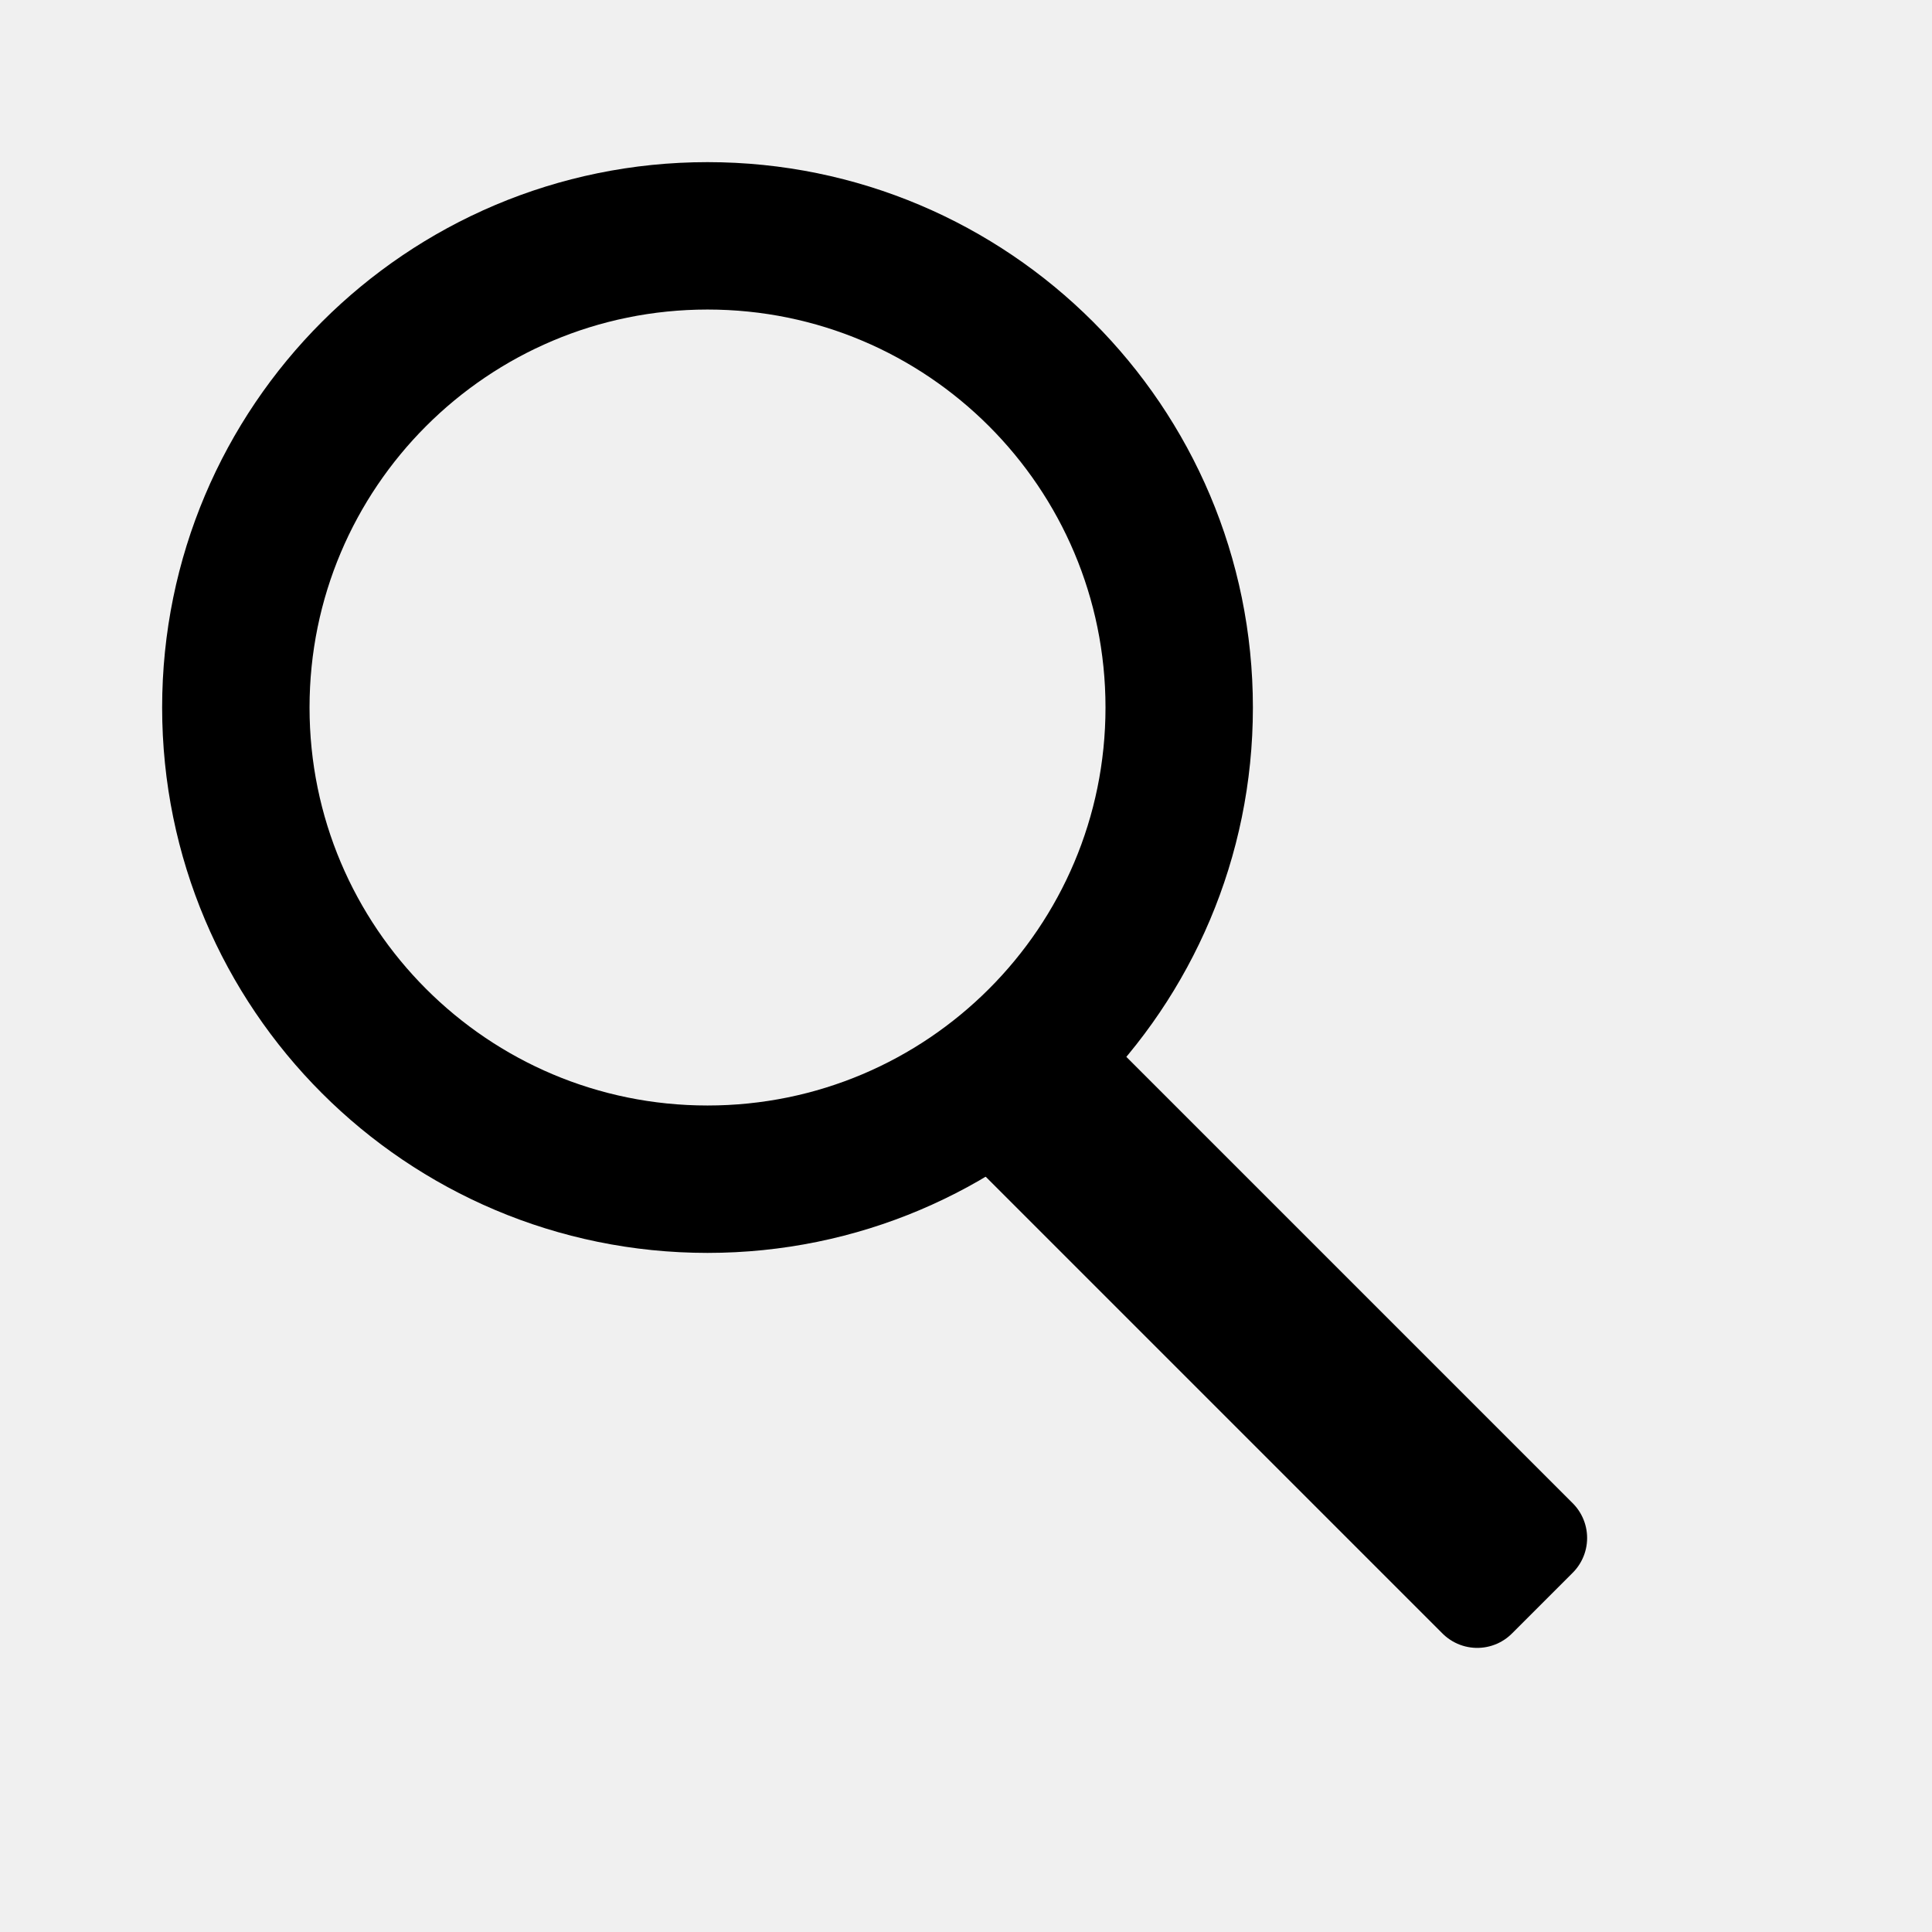
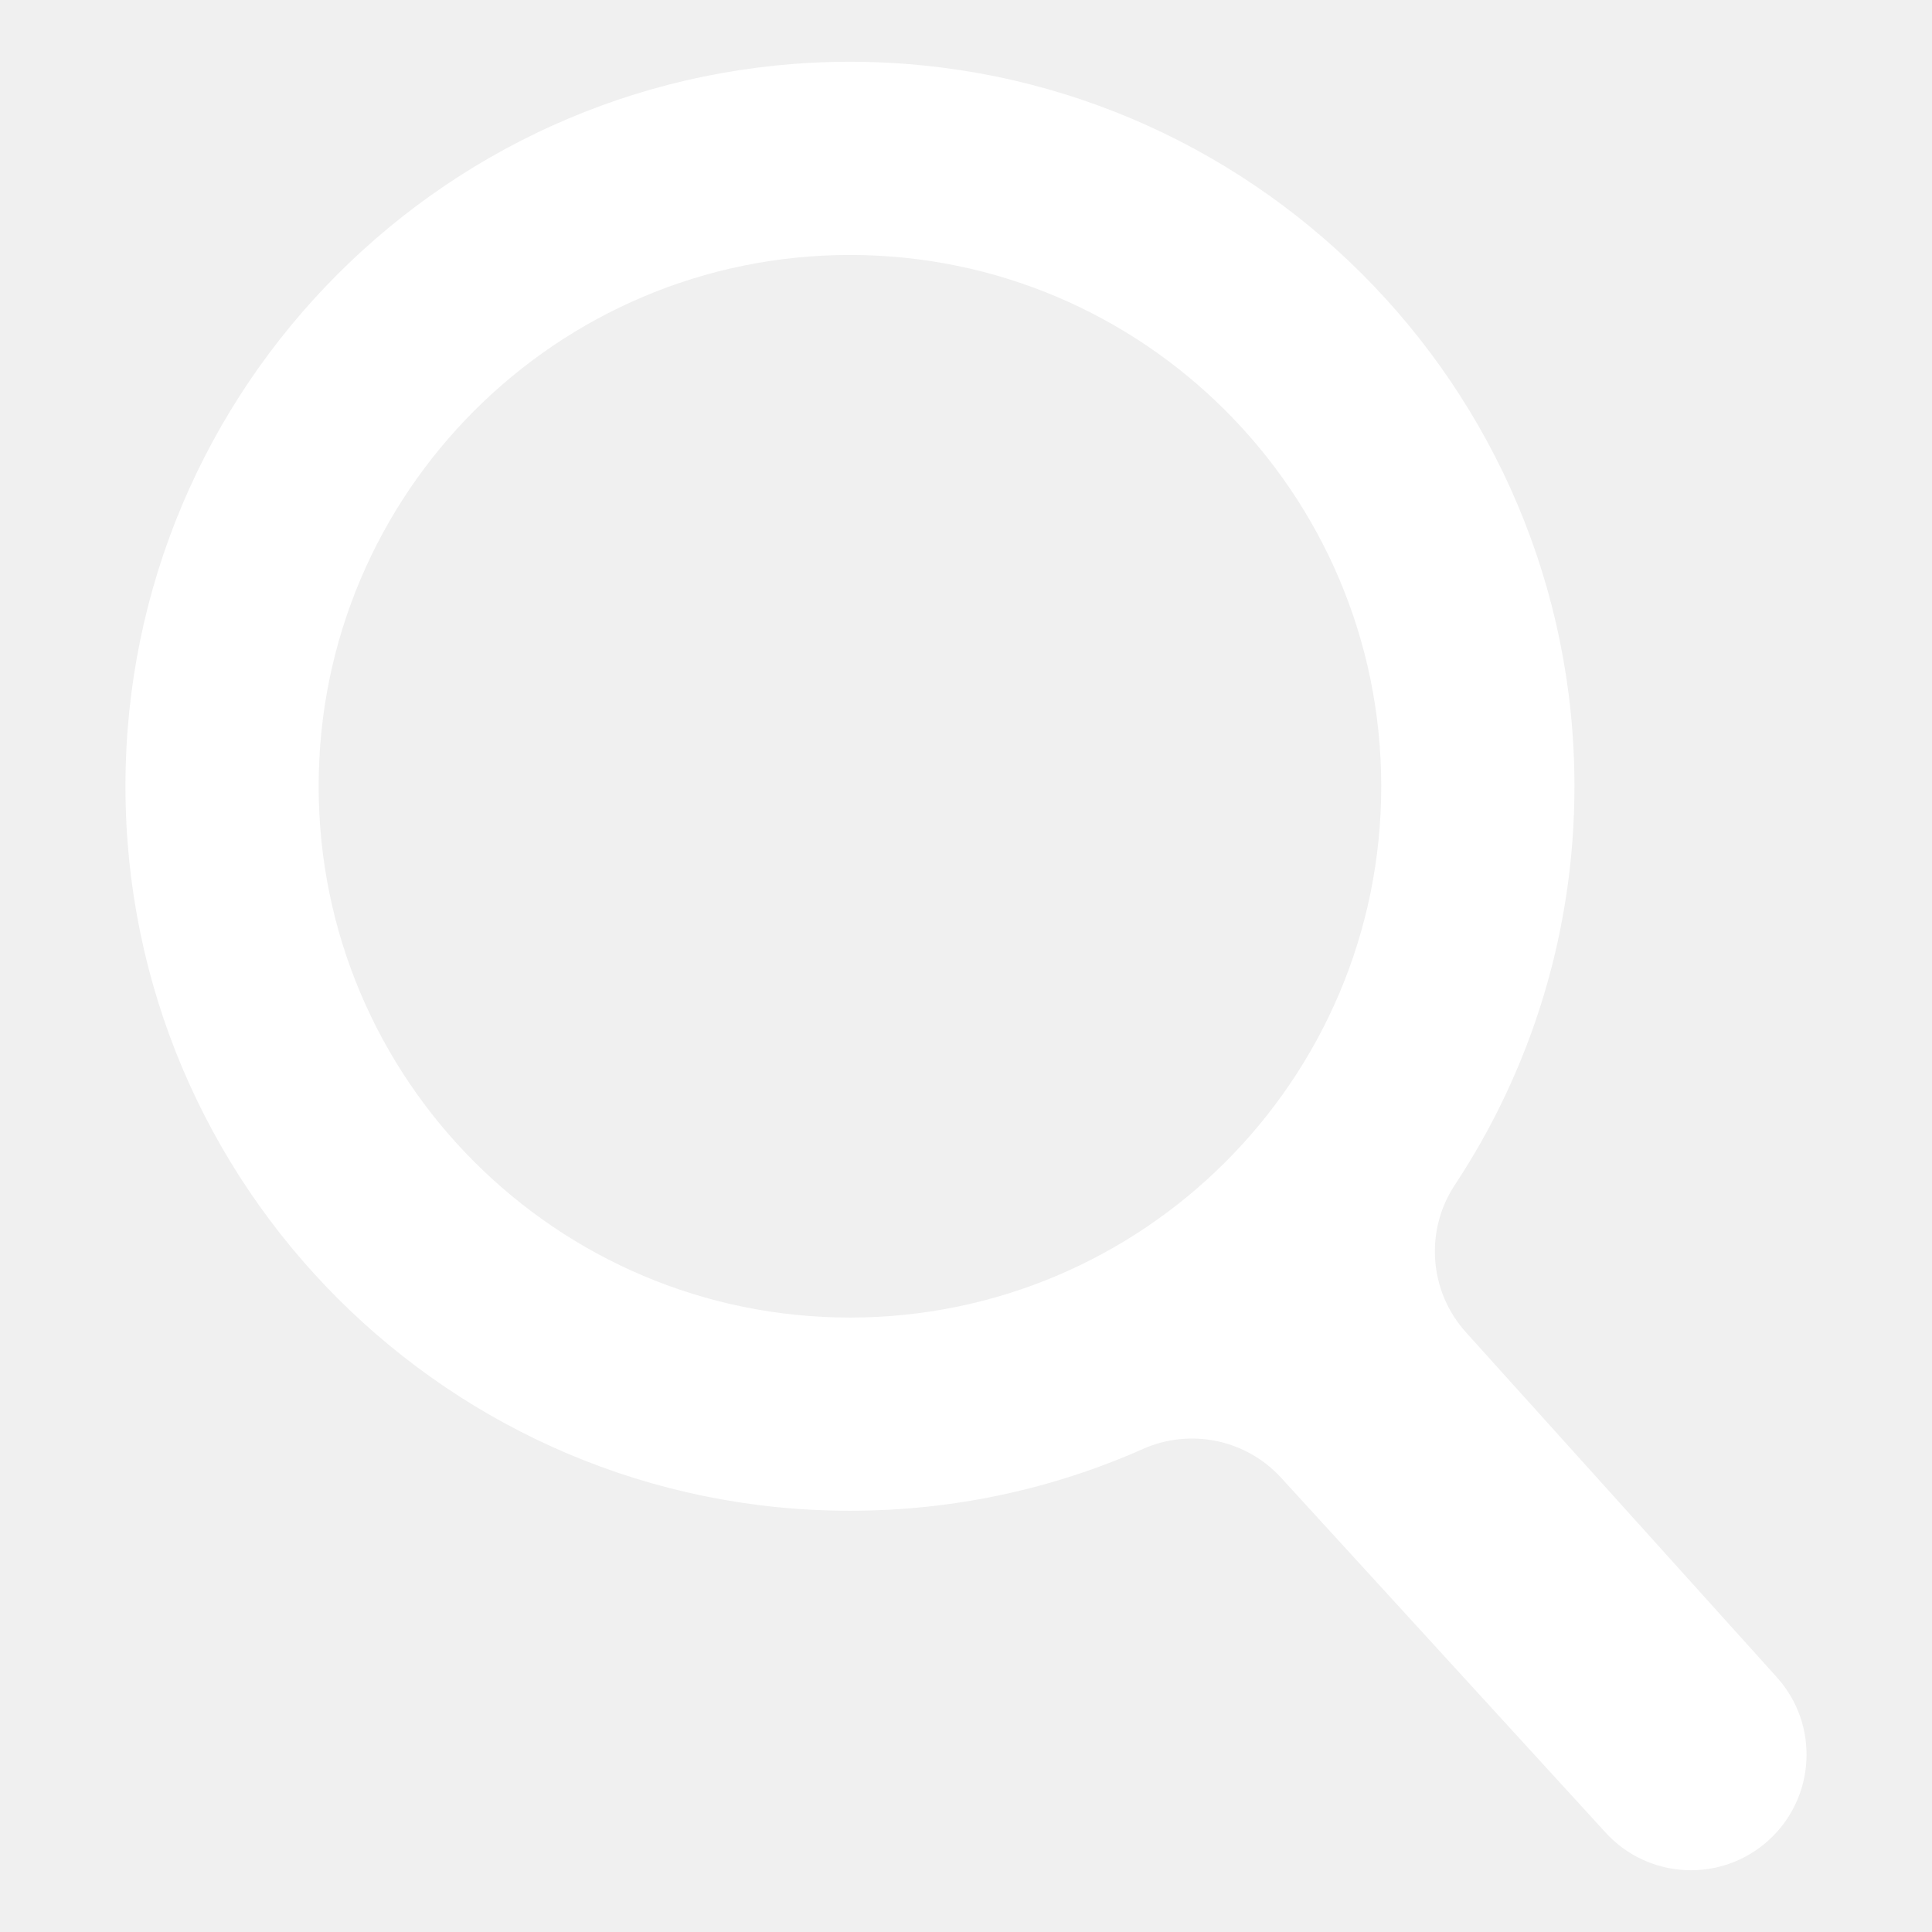
- <svg xmlns="http://www.w3.org/2000/svg" width="100%" height="100%" viewBox="0 0 4096 4096" version="1.1" xml:space="preserve" style="fill-rule:evenodd;clip-rule:evenodd;stroke-linecap:round;stroke-linejoin:round;stroke-miterlimit:1.5;">
-   <circle cx="1500" cy="1500" r="1000" style="fill:none;stroke:#000;stroke-width:312.5px;" />
-   <path d="M3260.66,3260.66l-1060.66,-1060.66l-128.831,128.831l1060.66,1060.66l128.831,-128.831Z" style="fill:none;stroke:#000;stroke-width:208.33px;" />
+ <svg xmlns="http://www.w3.org/2000/svg" width="100%" height="100%" viewBox="0 0 4000 4000" version="1.1" xml:space="preserve" style="fill-rule:evenodd;clip-rule:evenodd;stroke-linejoin:round;stroke-miterlimit:2;">
+   <g transform="matrix(1,0,0,1,259.722,127.874)">
+     <path d="M2392.79,2931.76C2320.25,2852.43 2205.12,2828.36 2106.86,2871.97C1921.28,2954.27 1715.94,3000 1500,3000C672.127,3000 0,2327.87 0,1500C0,672.127 672.127,0 1500,0C2327.87,0 3000,672.127 3000,1500C3000,1804.92 2908.82,2088.71 2752.26,2325.58C2689.63,2420.6 2699.11,2545.93 2775.3,2630.45C2946.49,2820.47 3238.09,3143.96 3418.99,3344.65C3507.38,3442.71 3499.68,3593.82 3401.79,3682.39C3401.79,3682.39 3401.78,3682.39 3401.78,3682.39C3304.14,3770.74 3153.48,3763.6 3064.62,3666.43C2875.89,3460.05 2566.54,3121.76 2392.79,2931.76ZM1500,400C2107.11,400 2600,892.893 2600,1500C2600,2107.11 2107.11,2600 1500,2600C892.893,2600 400,2107.11 400,1500C400,892.893 892.893,400 1500,400Z" style="fill:white;" />
+   </g>
</svg>
